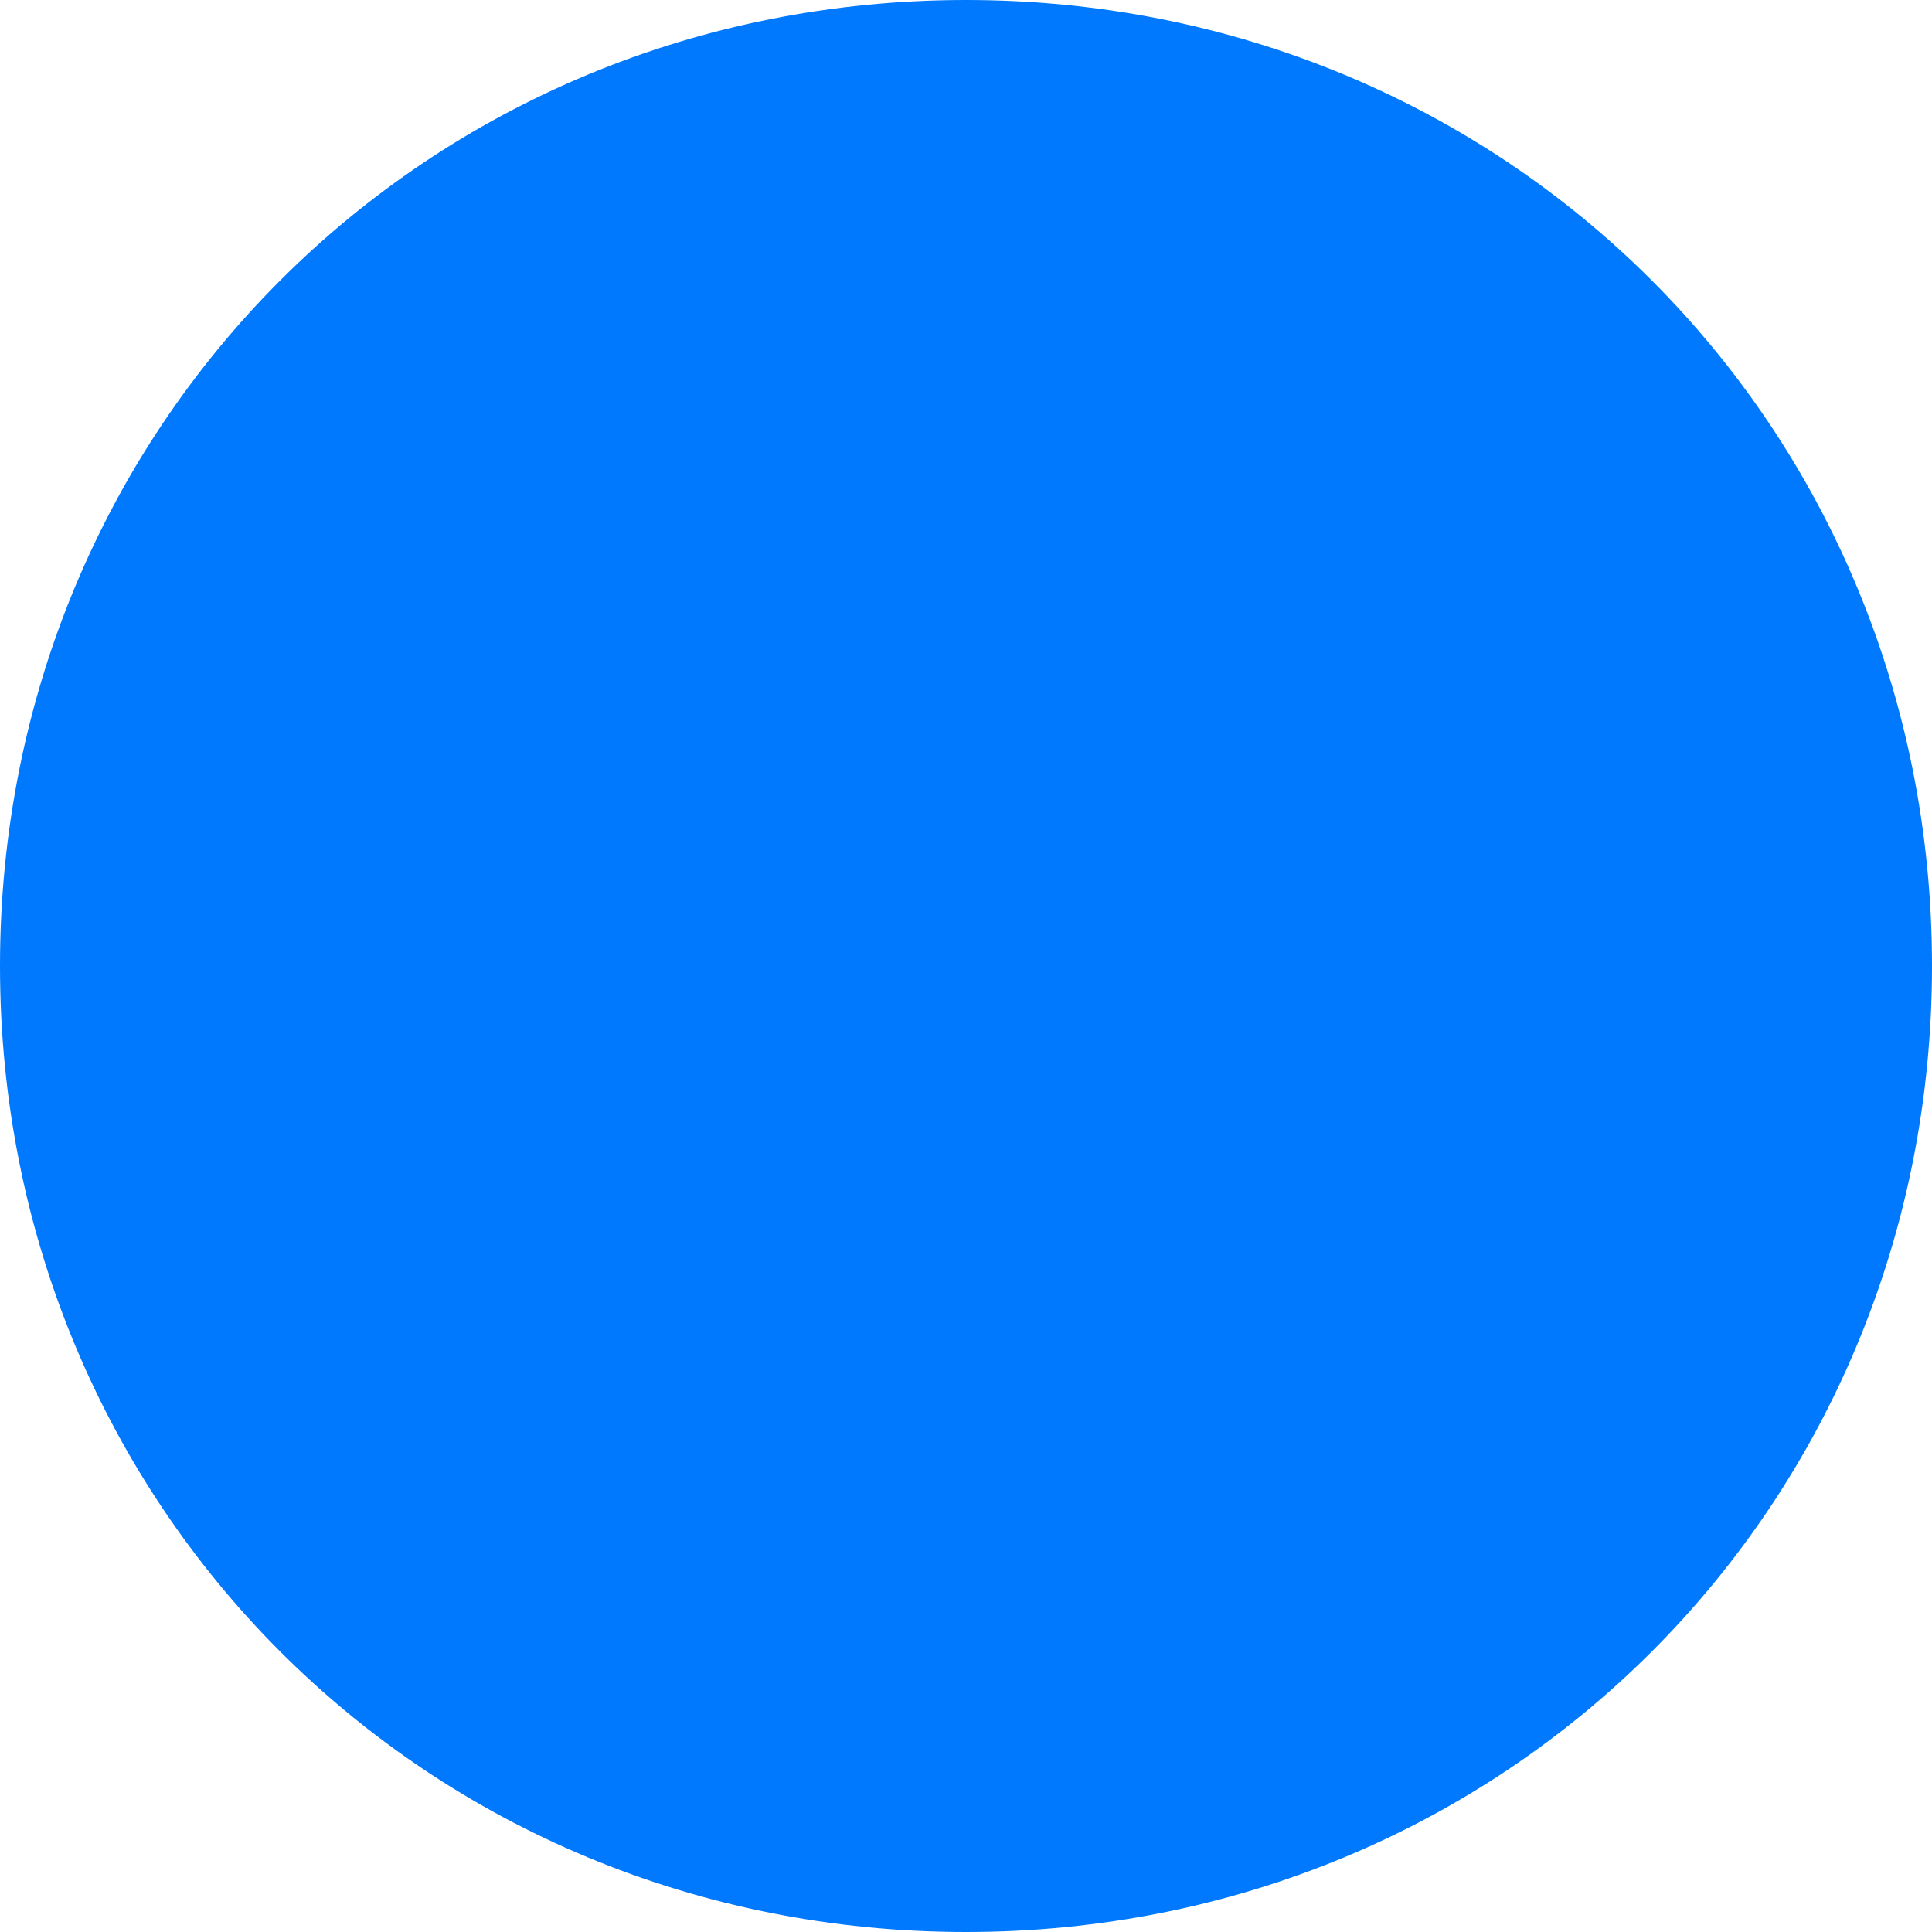
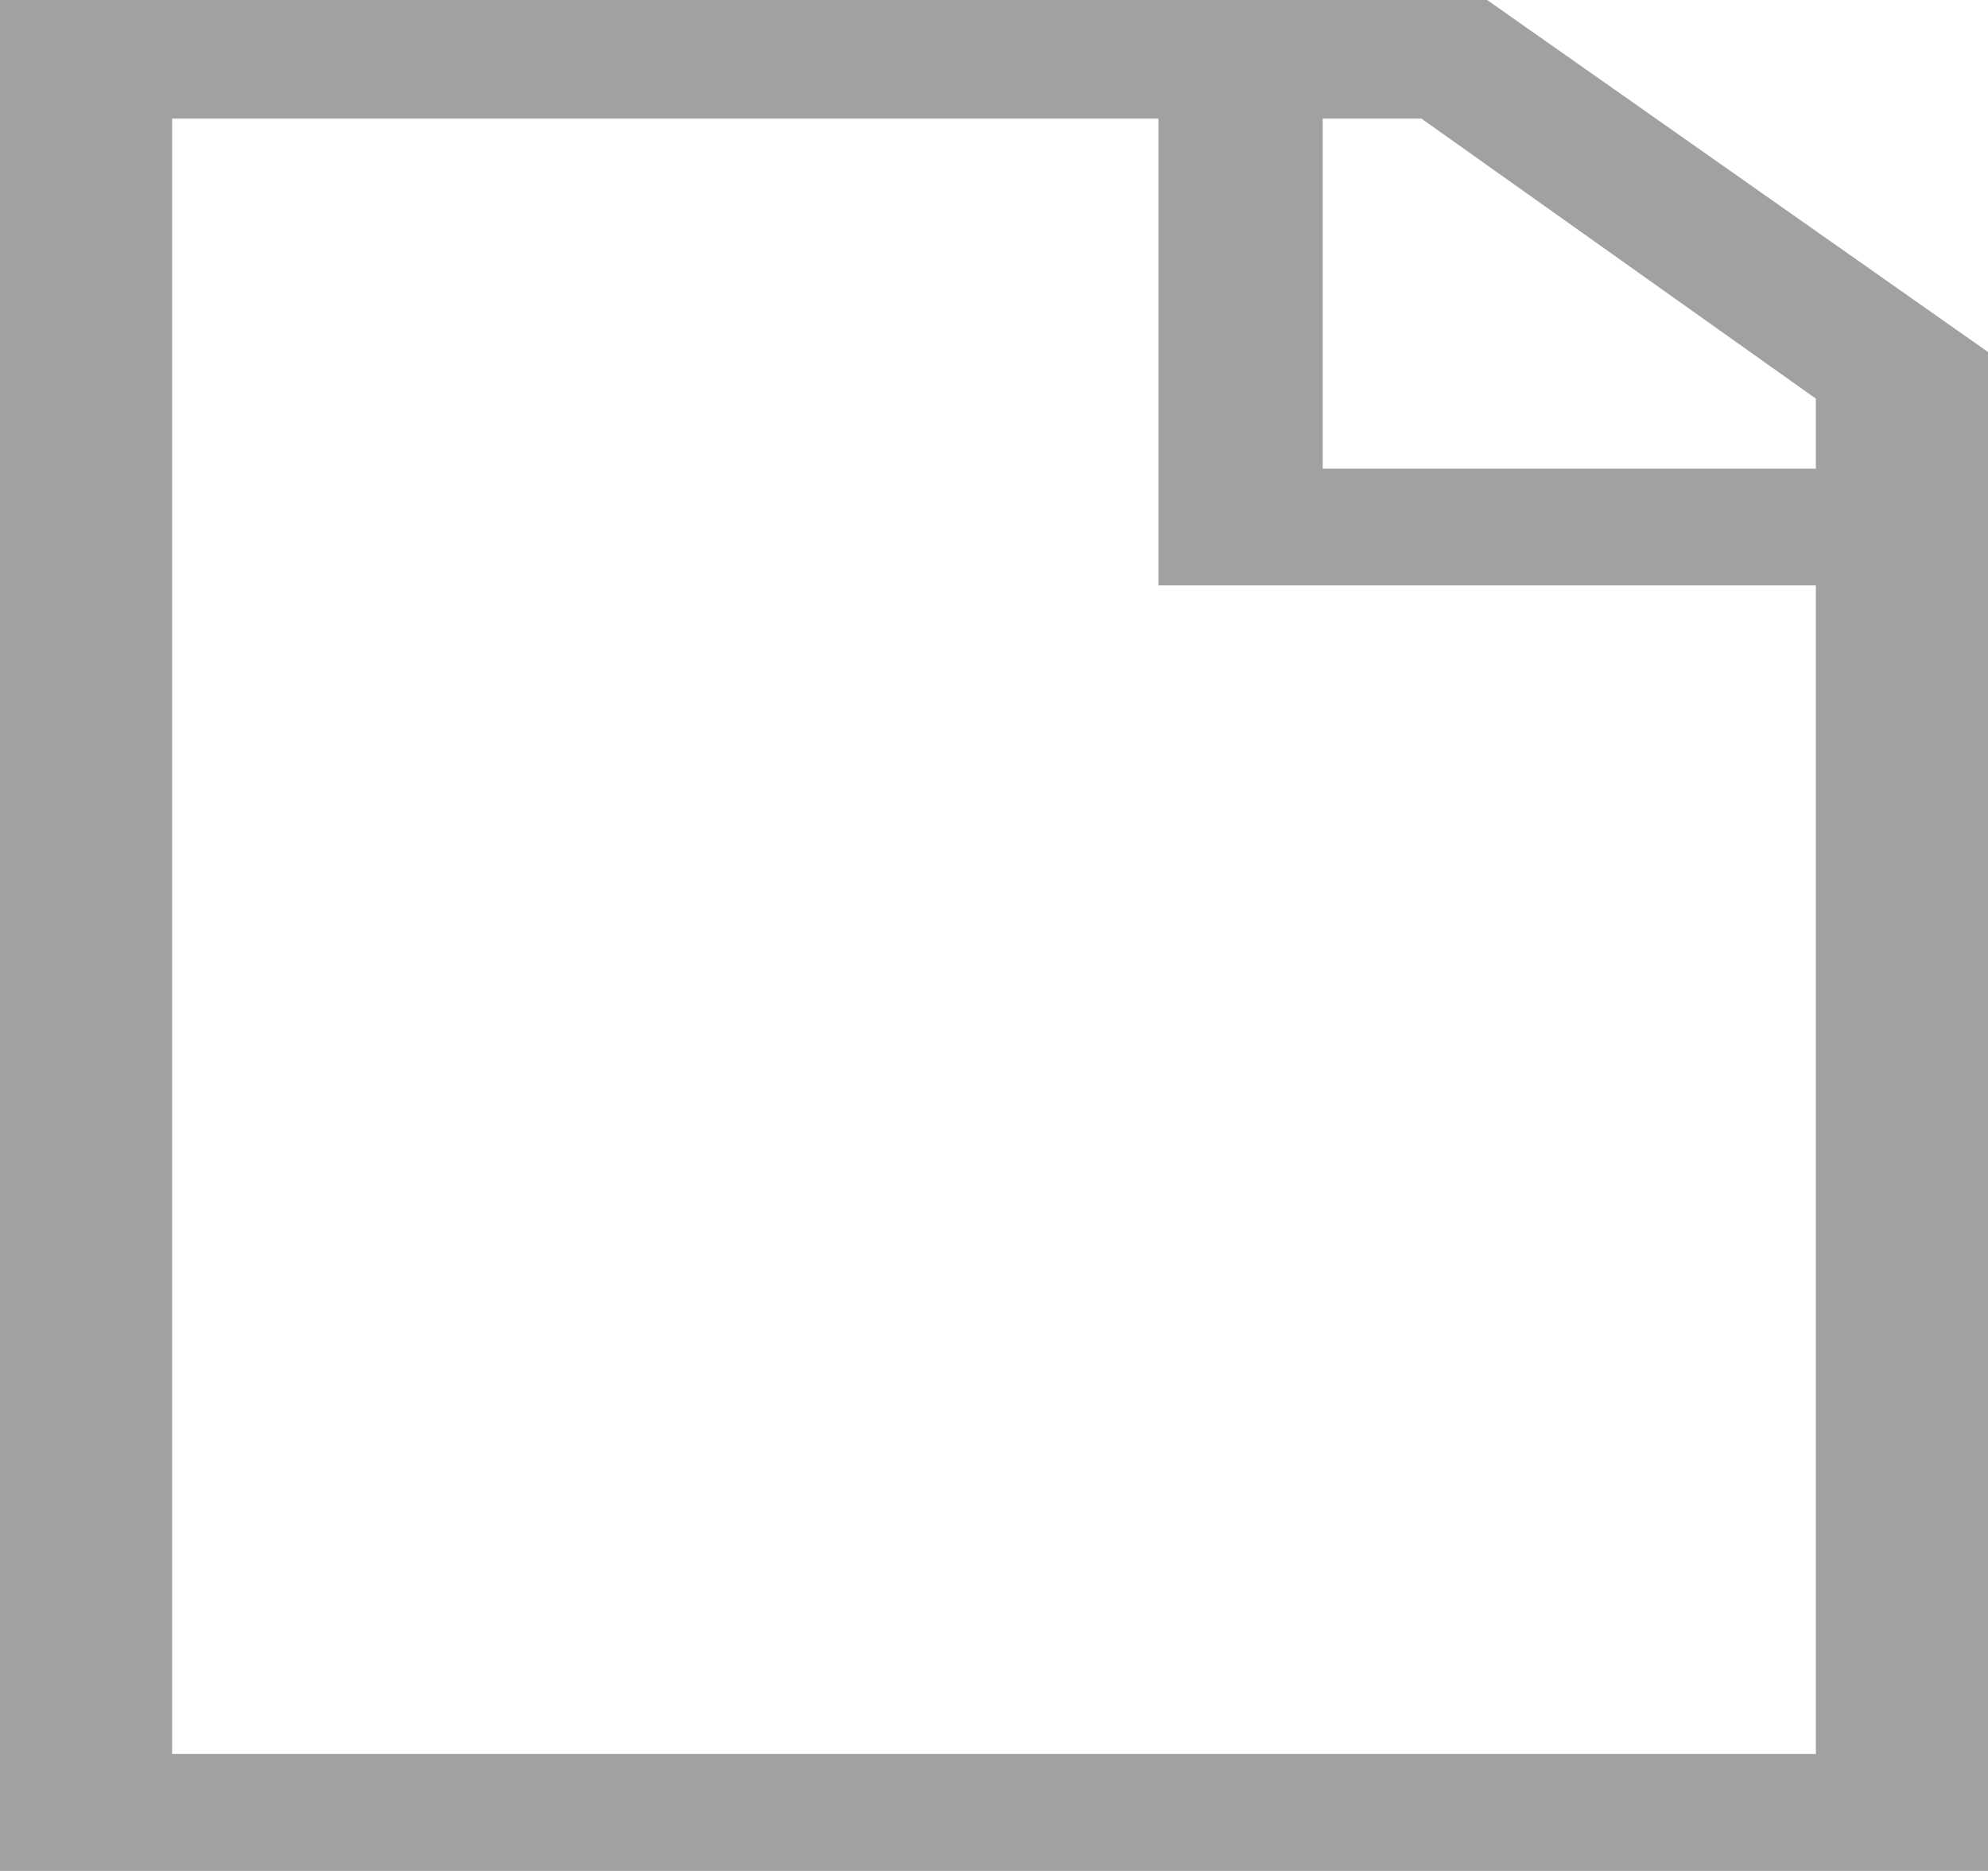
- <svg xmlns="http://www.w3.org/2000/svg" version="1.1" width="30px" height="30px">
-   <g transform="matrix(1 0 0 1 -488 -999 )">
-     <path d="M 503 1000  C 510.84 1000  517 1006.16  517 1014  C 517 1021.84  510.84 1028  503 1028  C 495.16 1028  489 1021.84  489 1014  C 489 1006.16  495.16 1000  503 1000  Z " fill-rule="nonzero" fill="#0079fe" stroke="none" />
-     <path d="M 503 1000  C 510.84 1000  517 1006.16  517 1014  C 517 1021.84  510.84 1028  503 1028  C 495.16 1028  489 1021.84  489 1014  C 489 1006.16  495.16 1000  503 1000  Z " stroke-width="2" stroke="#0079fe" fill="none" />
+ <svg xmlns="http://www.w3.org/2000/svg" version="1.1" width="17px" height="16px">
+   <g transform="matrix(1 0 0 1 -17 -6 )">
+     <path d="M 17 3.01  L 12.717 0  L 0 0  L 0 16  L 17 16  L 17 3.01  Z M 15.528 14.986  L 15.528 15  L 1.472 15  L 1.472 1.014  L 9.906 1.014  L 9.906 5.006  L 15.528 5.006  L 15.528 14.986  Z M 11.311 4.008  L 11.311 1.014  L 12.155 1.014  L 15.528 3.409  L 15.528 4.008  L 11.311 4.008  Z " fill-rule="nonzero" fill="#a1a1a1" stroke="none" transform="matrix(1 0 0 1 17 6 )" />
  </g>
</svg>
